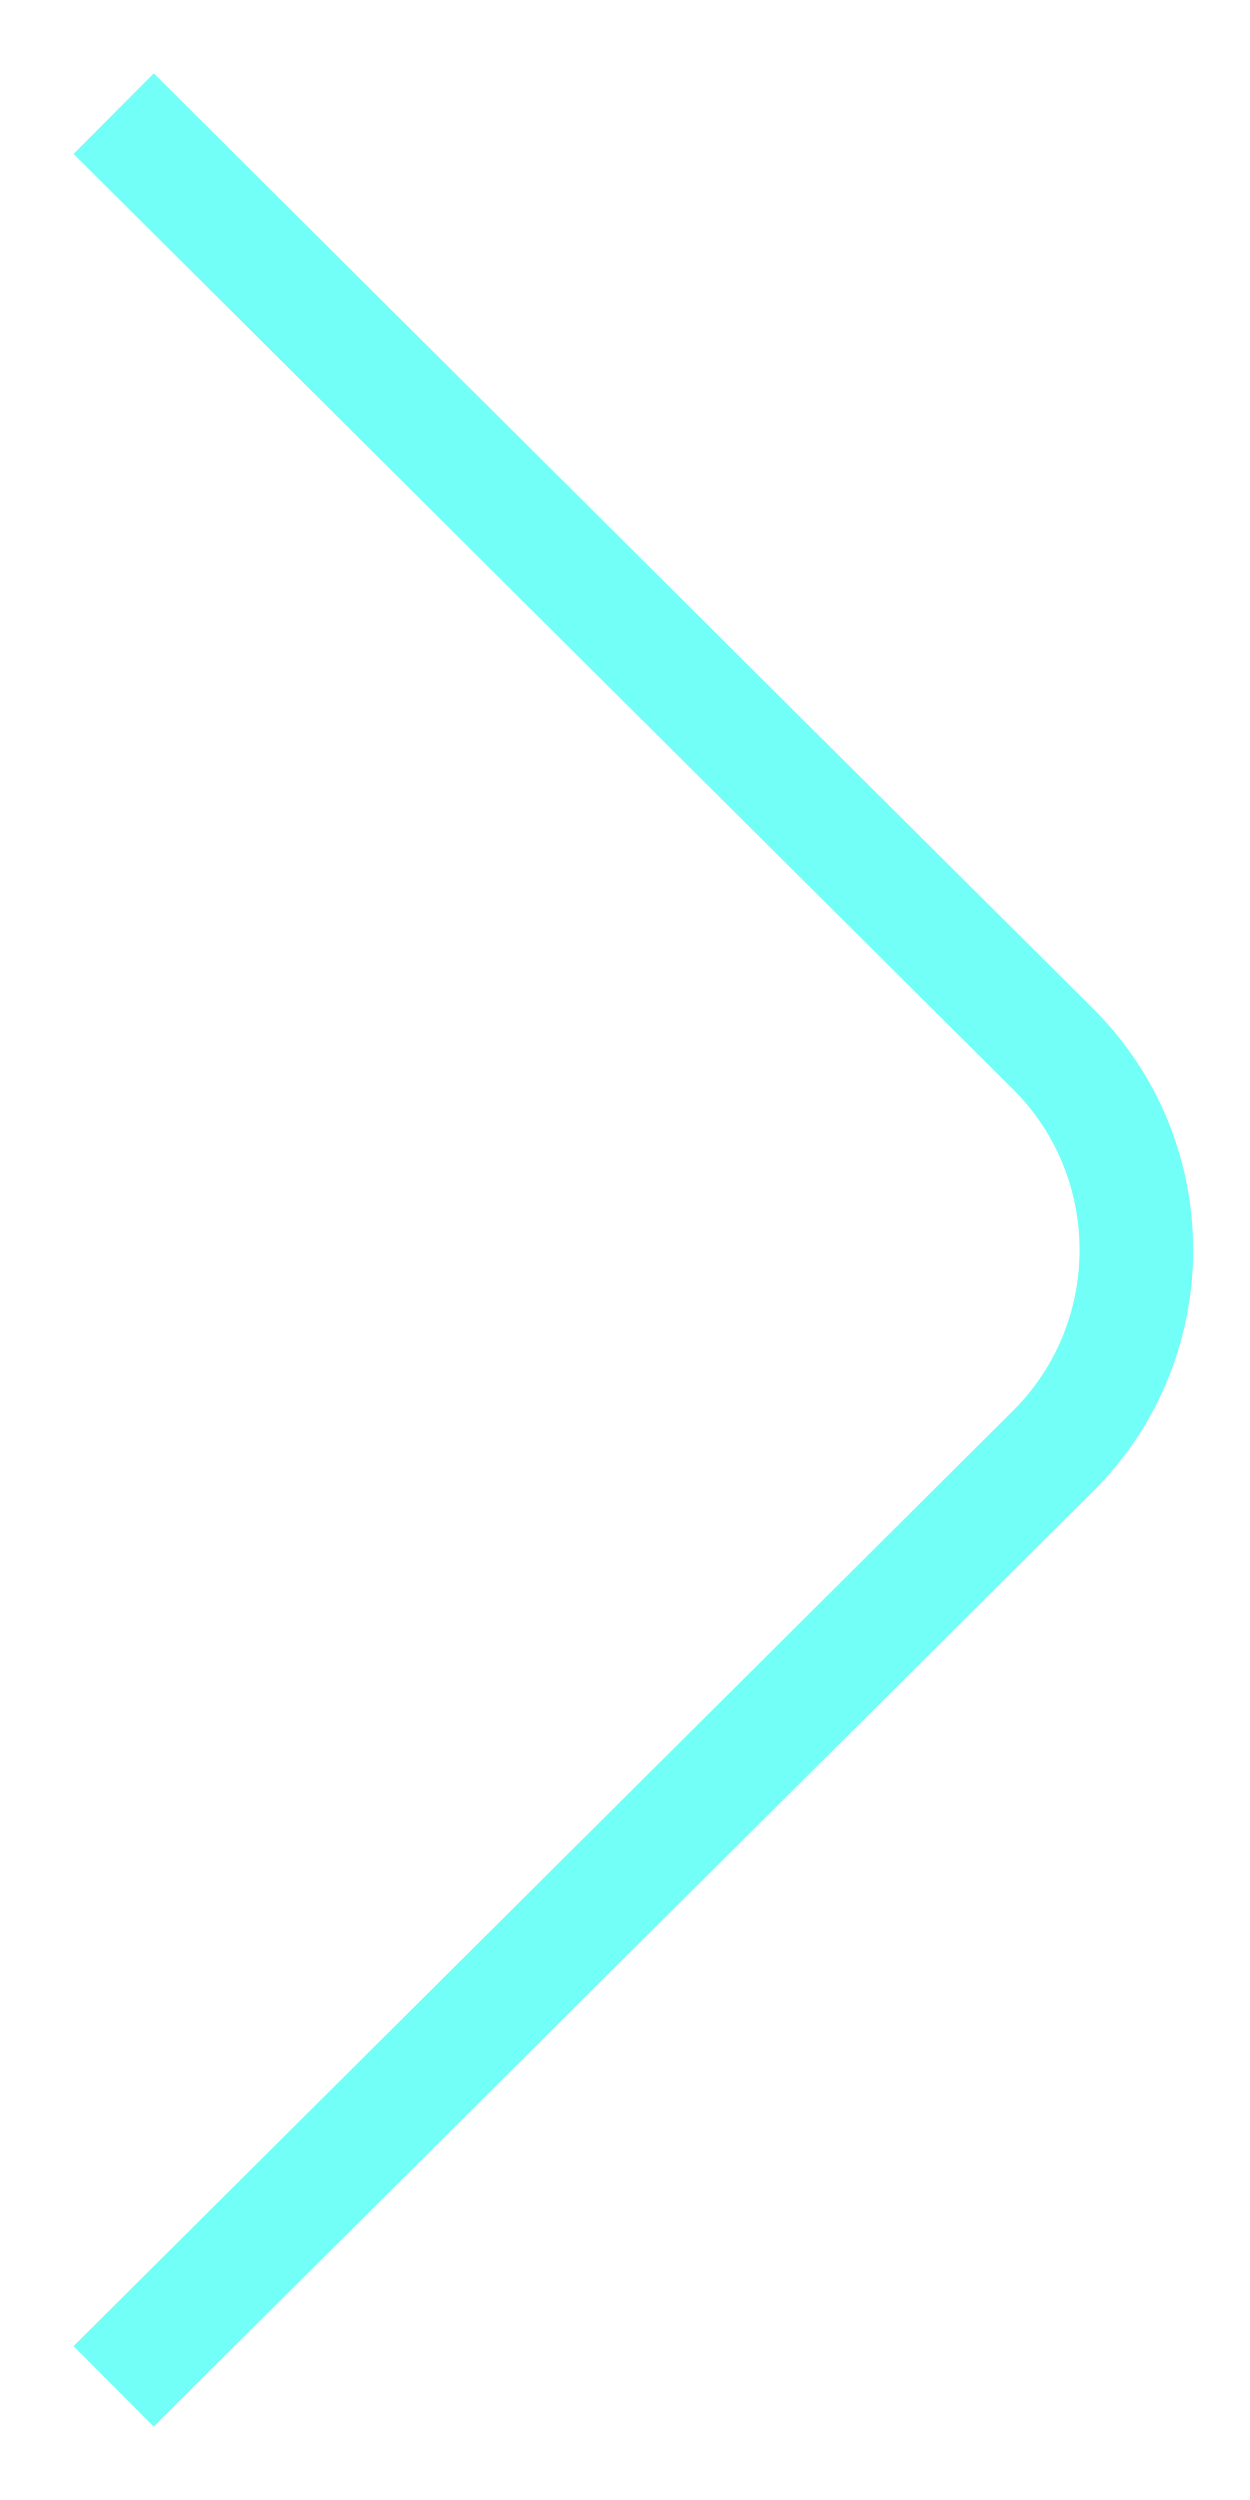
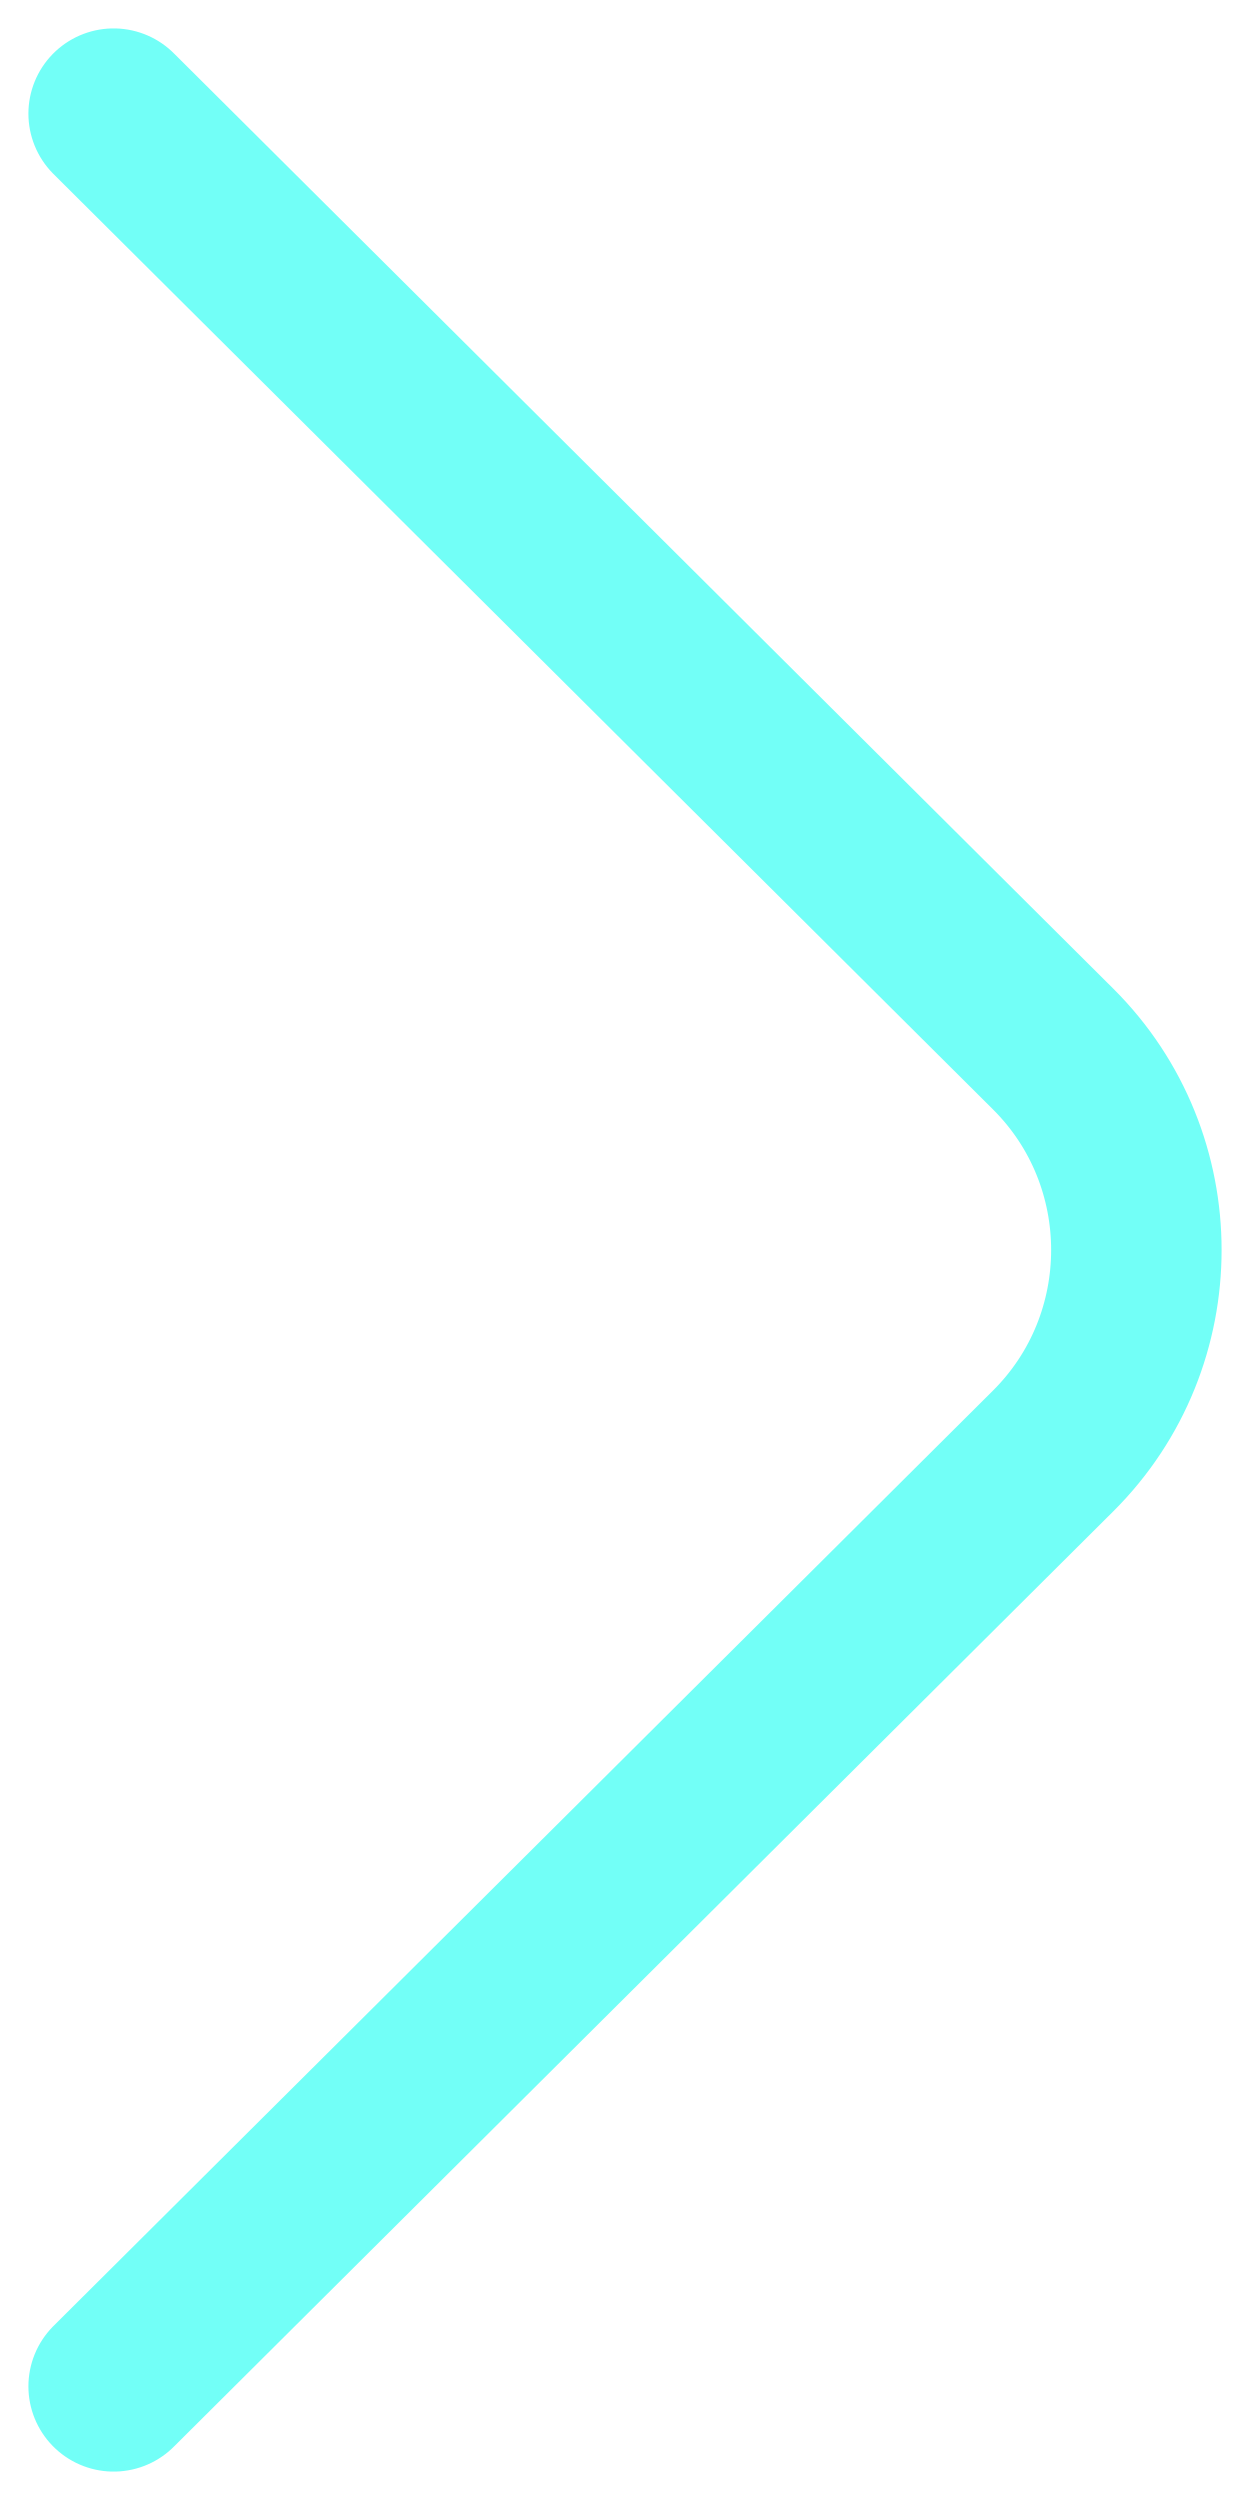
<svg xmlns="http://www.w3.org/2000/svg" width="11" height="22" viewBox="0 0 11 22" fill="none">
-   <path d="M1 21L9.268 12.768C10.244 11.796 10.244 10.204 9.268 9.232L1 1" stroke="#72FFF7" strokeWidth="1.5" stroke-miterlimit="10" strokeLinecap="round" strokeLinejoin="round" />
+   <path d="M1 21L9.268 12.768C10.244 11.796 10.244 10.204 9.268 9.232L1 1" stroke="#72FFF7" stroke-width="1.5" stroke-miterlimit="10" stroke-linecap="round" stroke-linejoin="round" />
</svg>
